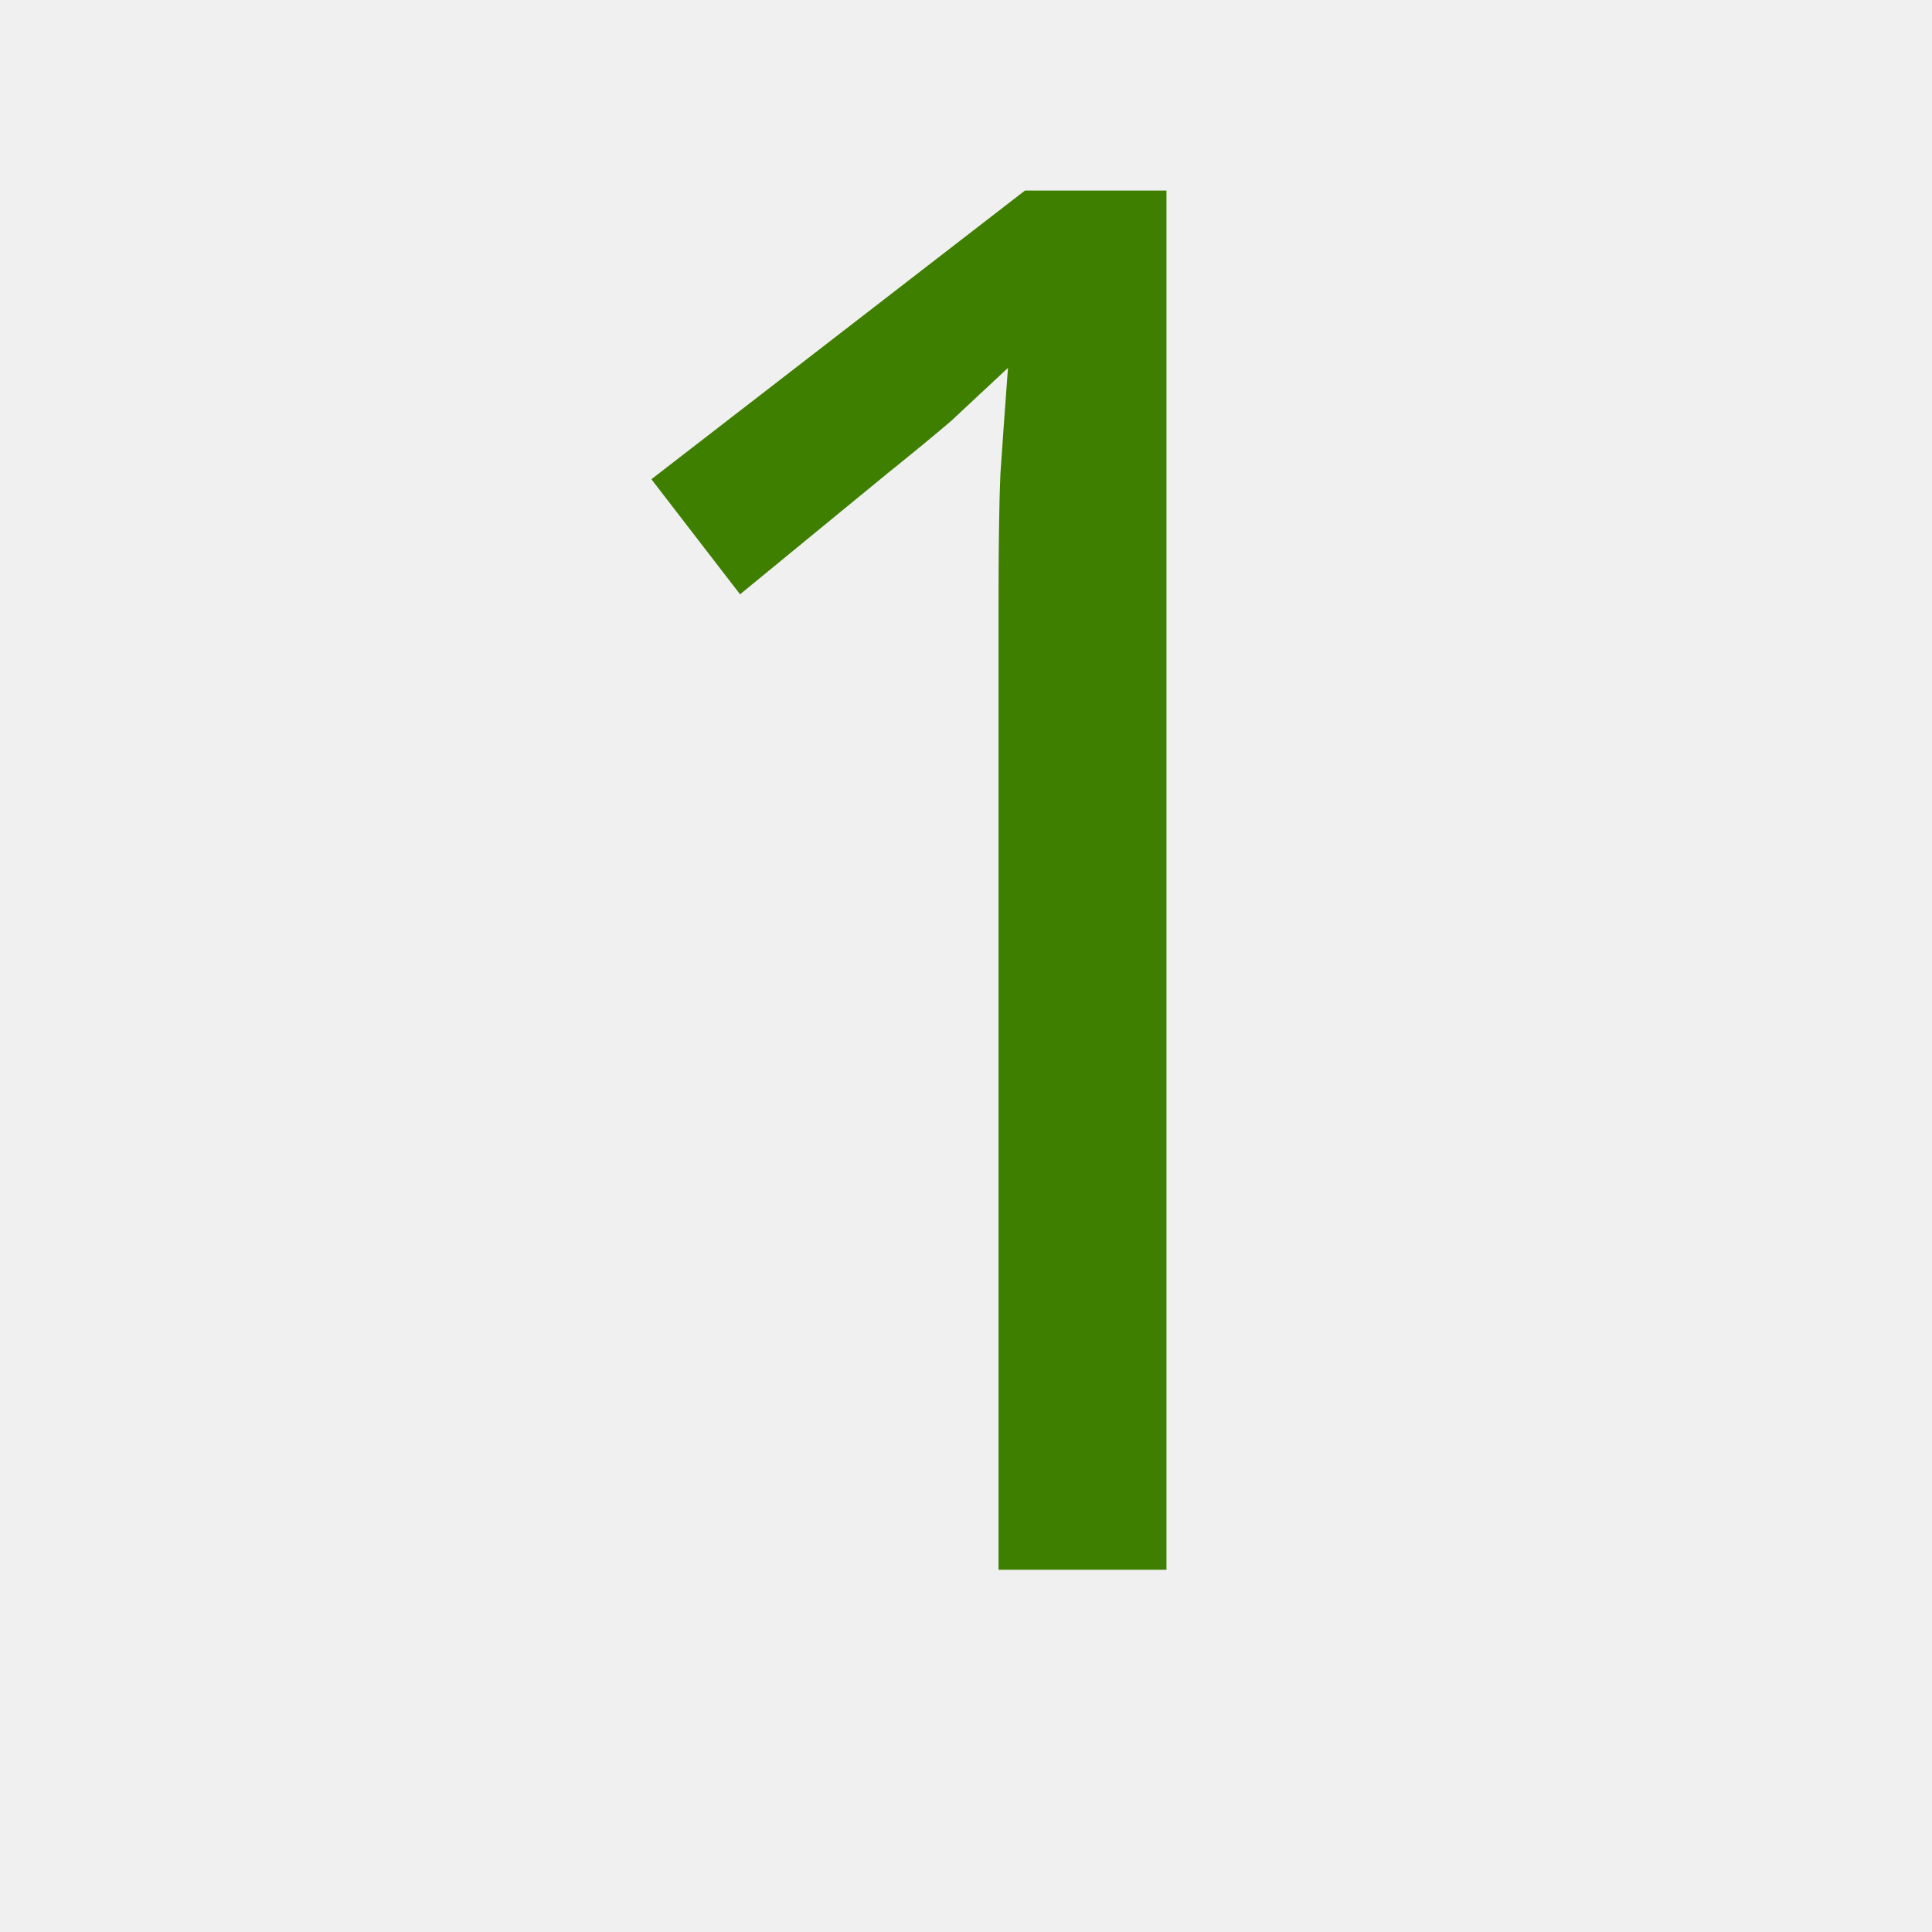
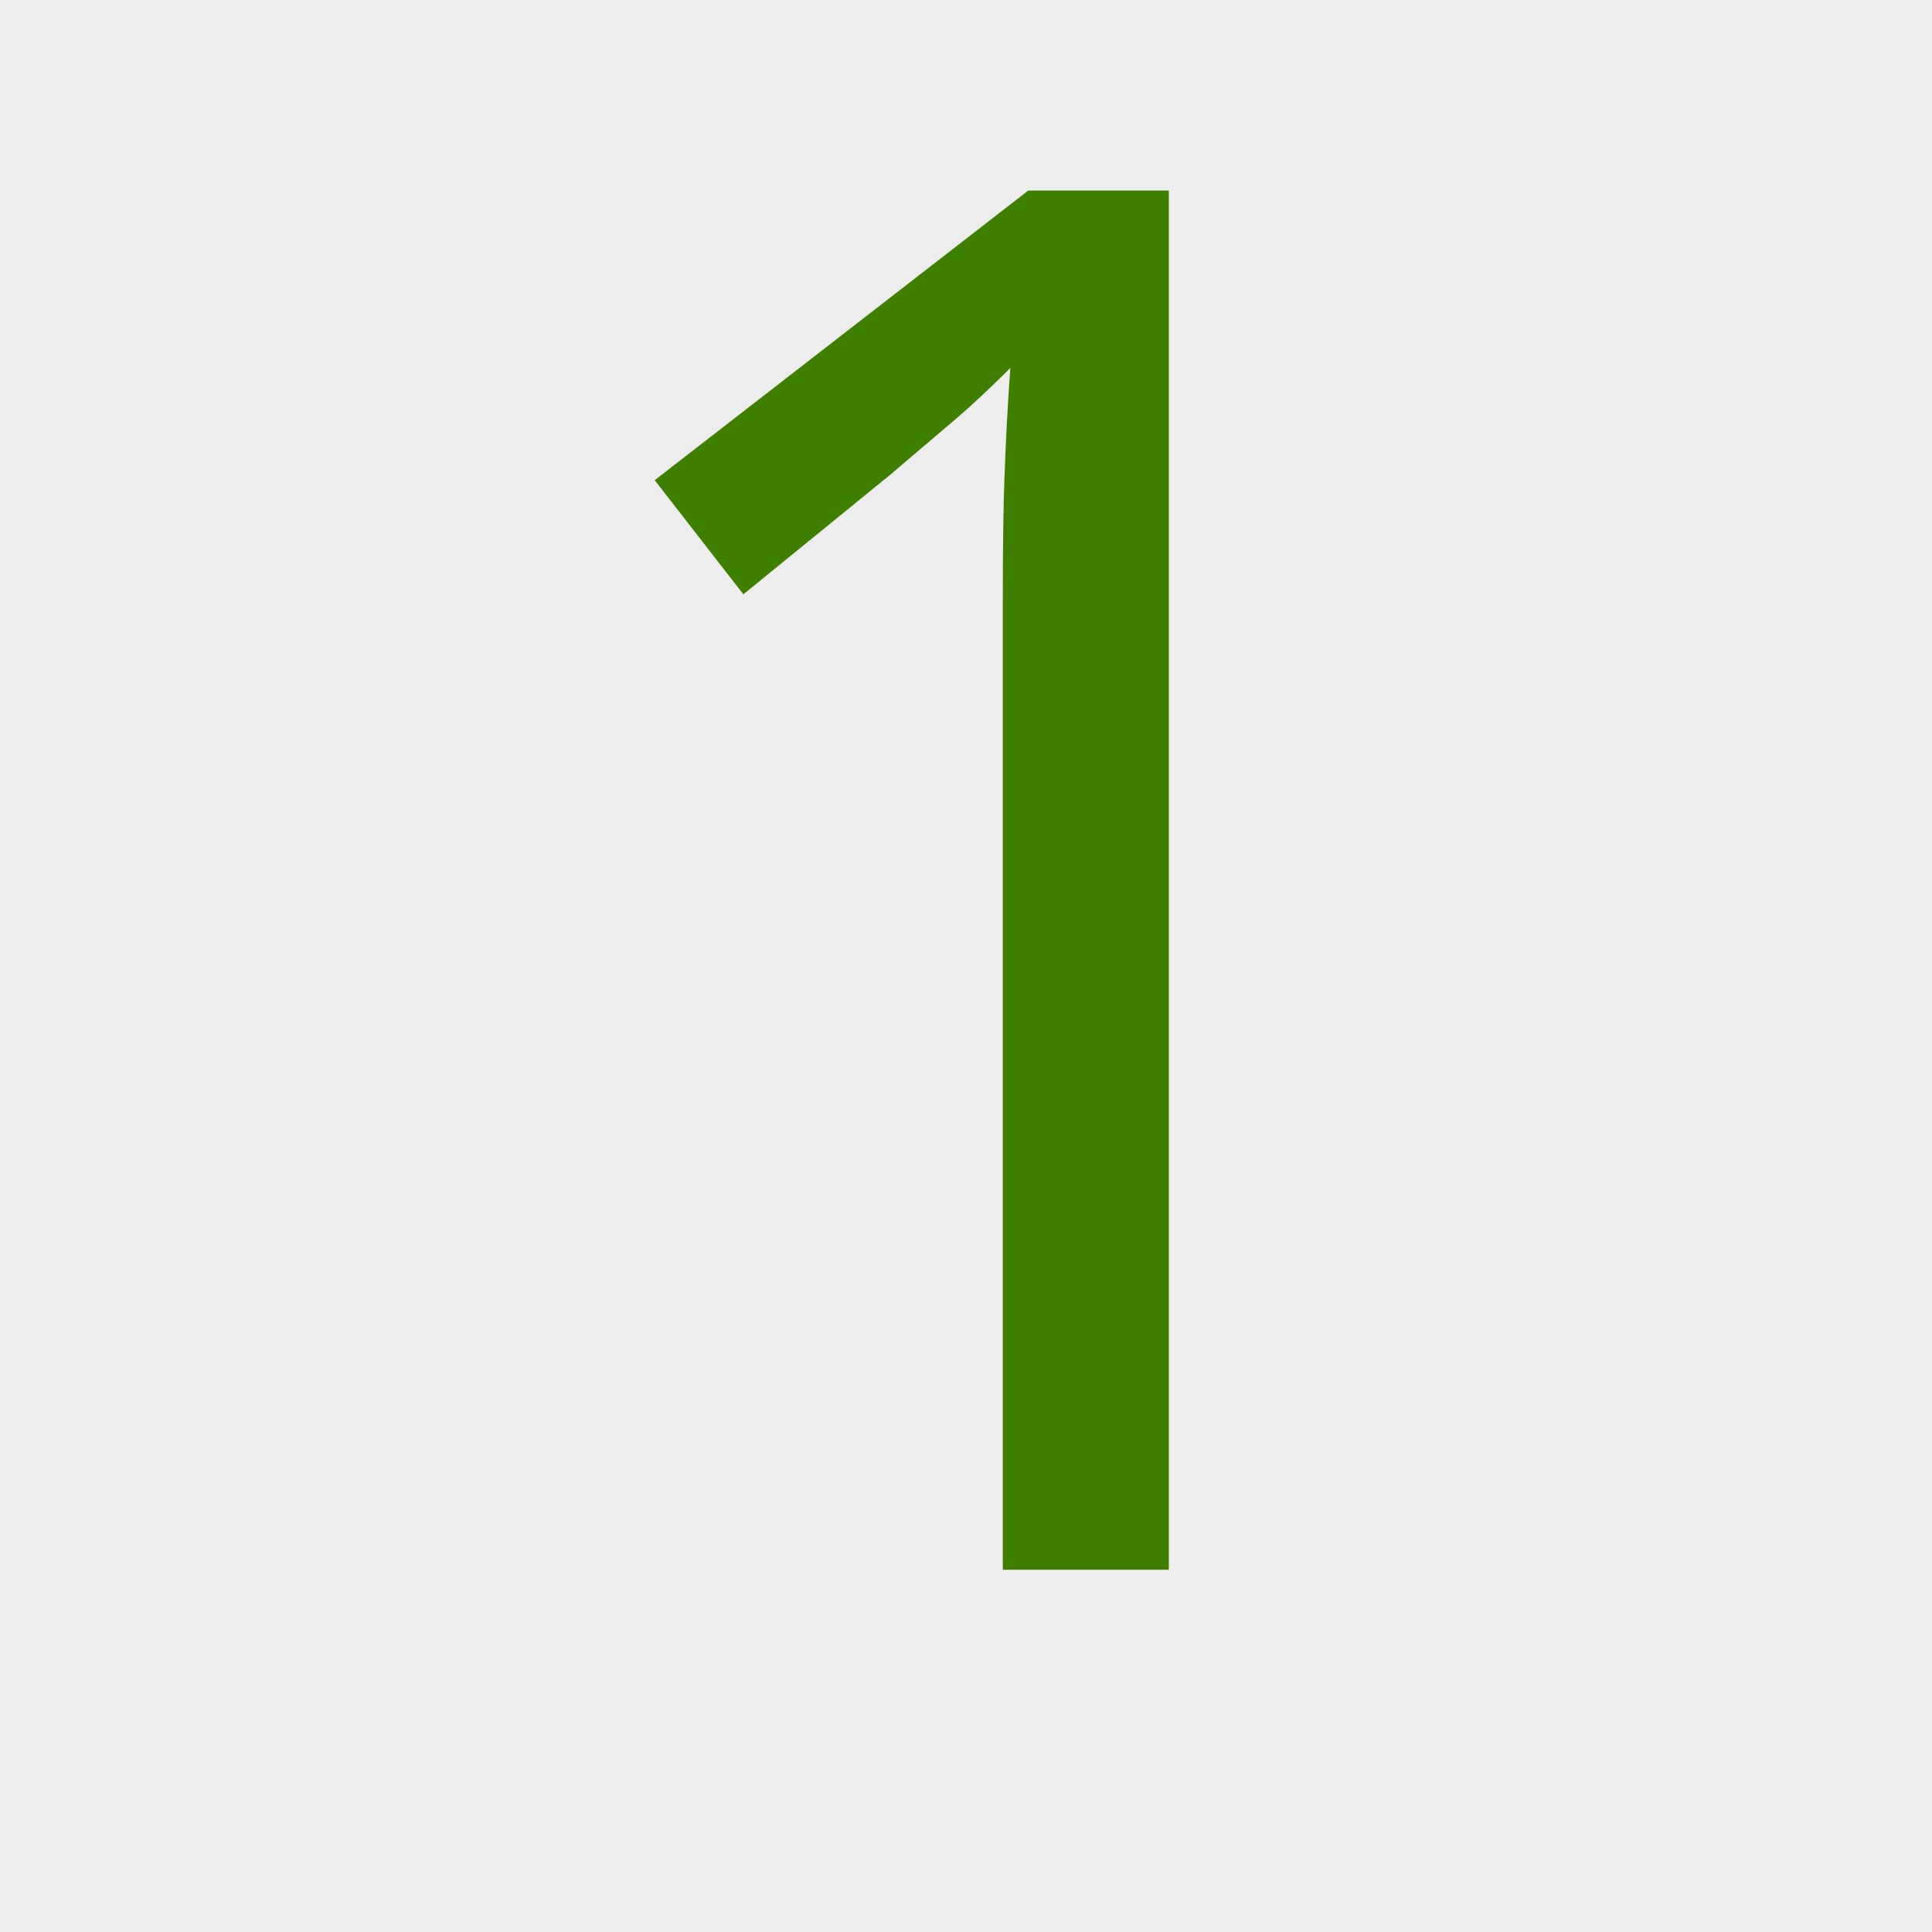
- <svg xmlns="http://www.w3.org/2000/svg" width="16" height="16">
-   <text xml:space="preserve" text-anchor="start" font-family="Noto Sans JP" font-size="16" stroke-width="0" id="svg_2" y="13" x="3.973" stroke="#ffffff" fill="#3f7f00">1</text>
+ <svg xmlns="http://www.w3.org/2000/svg" width="32" height="32">
+   <rect id="svg_1" height="619" width="885" y="-65" x="-169" stroke="#7f3f00" fill="#ededed" />
+   <text xml:space="preserve" text-anchor="start" font-family="Noto Sans JP" font-size="32" id="svg_2" y="26" x="8" fill="#3f7f00">1</text>
</svg>
